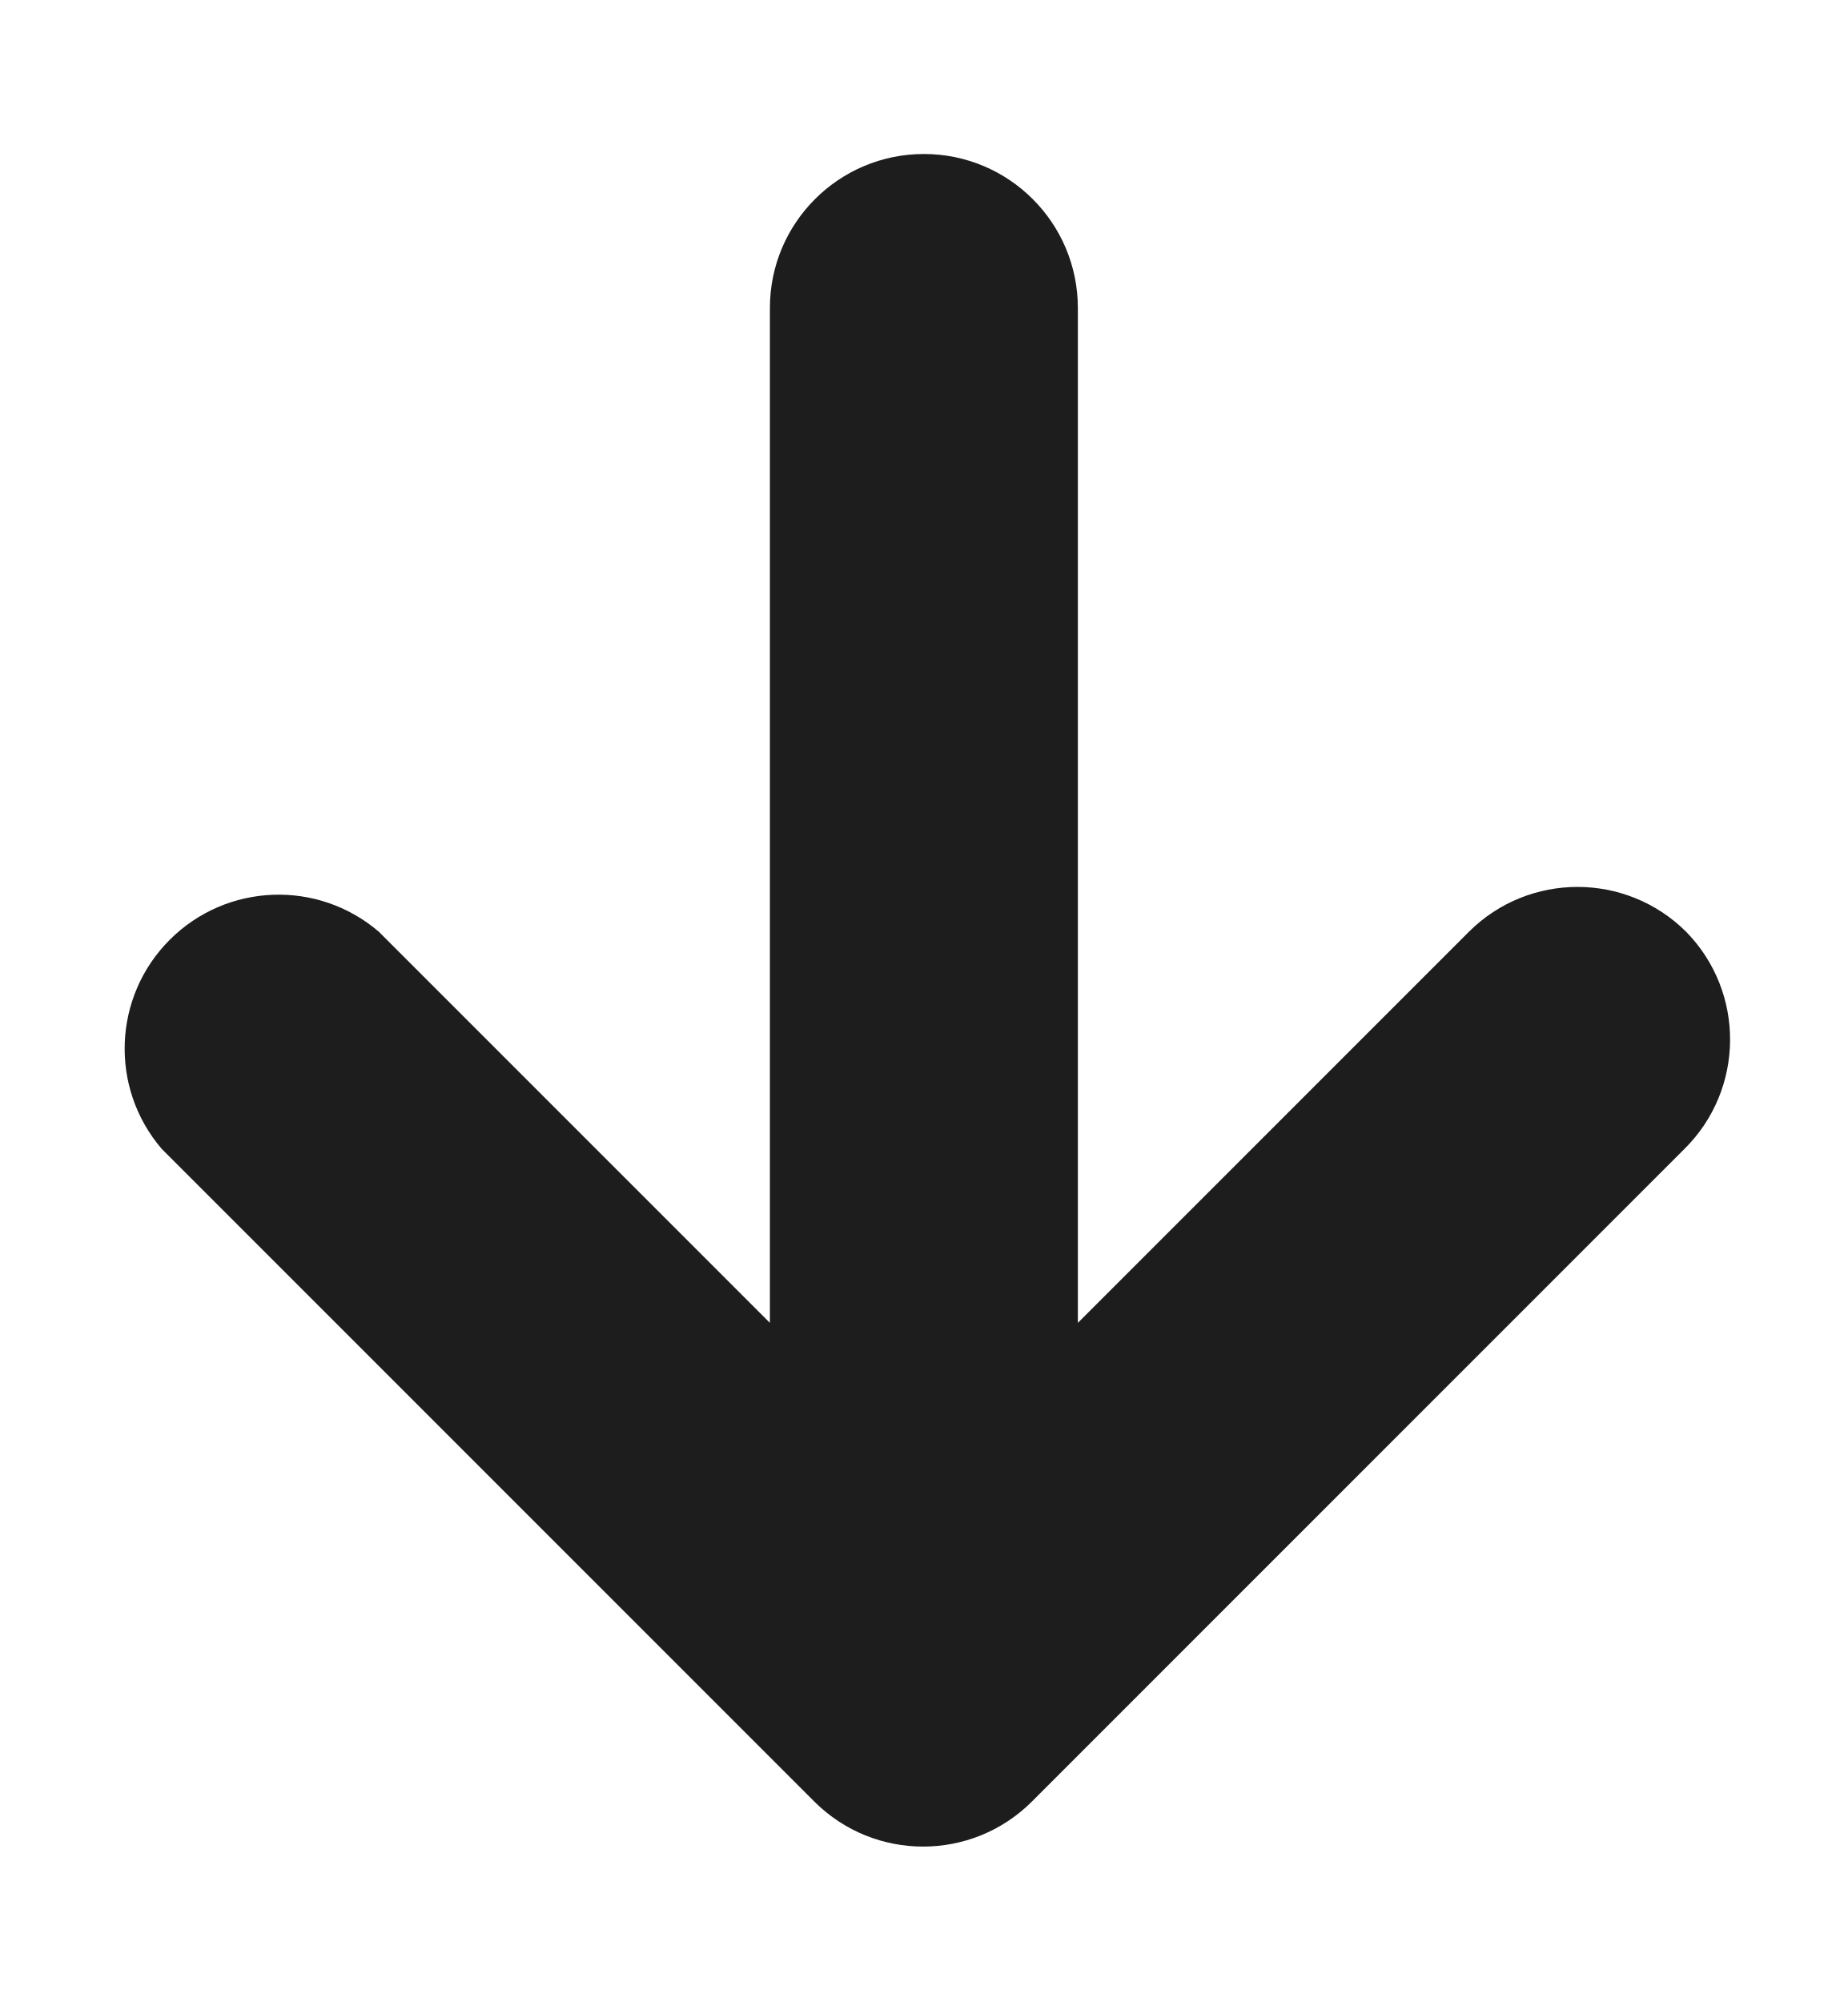
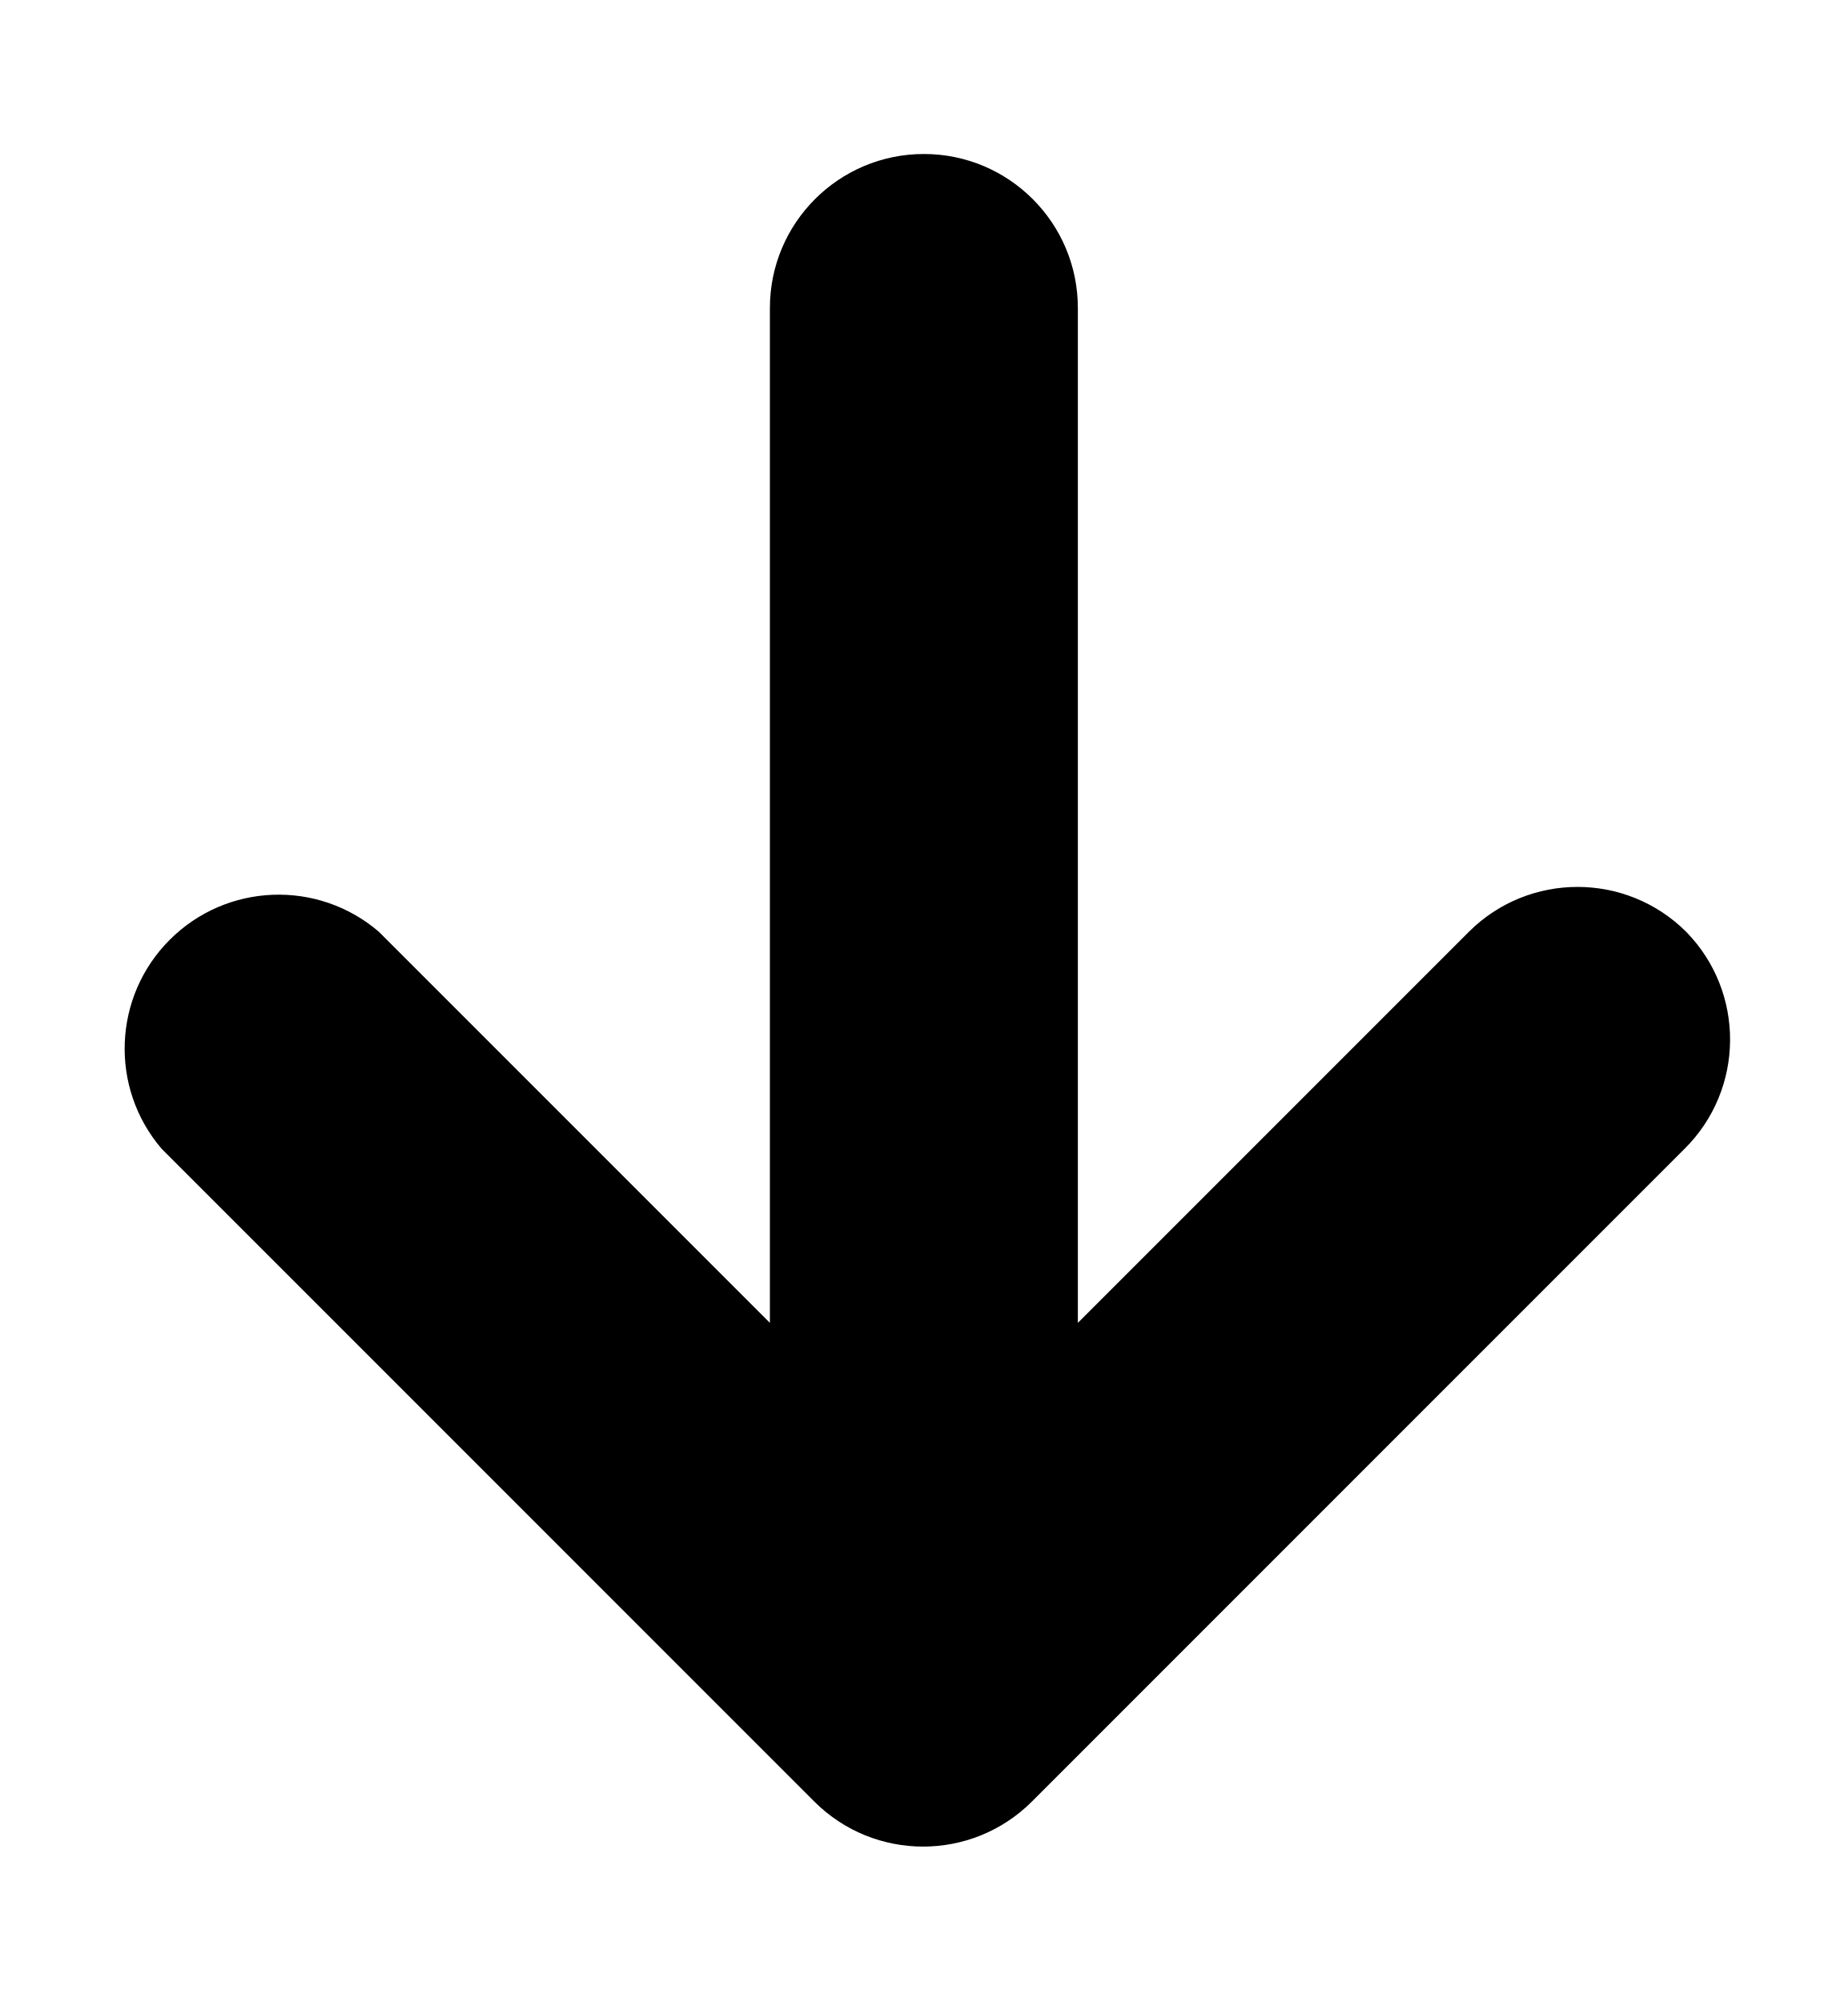
<svg viewBox="0 0 12 13">
-   <path class="icon__shape" fill="#1d1d1d" d="M10.95 6.05a1 1 0 0 0-1.41 0L7 8.59V2a1 1 0 0 0-2 0v6.59L2.46 6.05a1 1 0 0 0-1.41 1.41l4.24 4.24a1 1 0 0 0 1.41 0l4.24-4.24a1 1 0 0 0 .01-1.41z" />
+   <path class="icon__shape" d="M10.95 6.05a1 1 0 0 0-1.41 0L7 8.59V2a1 1 0 0 0-2 0v6.59L2.46 6.05a1 1 0 0 0-1.41 1.41l4.24 4.24a1 1 0 0 0 1.41 0l4.24-4.24a1 1 0 0 0 .01-1.41z" />
</svg>
